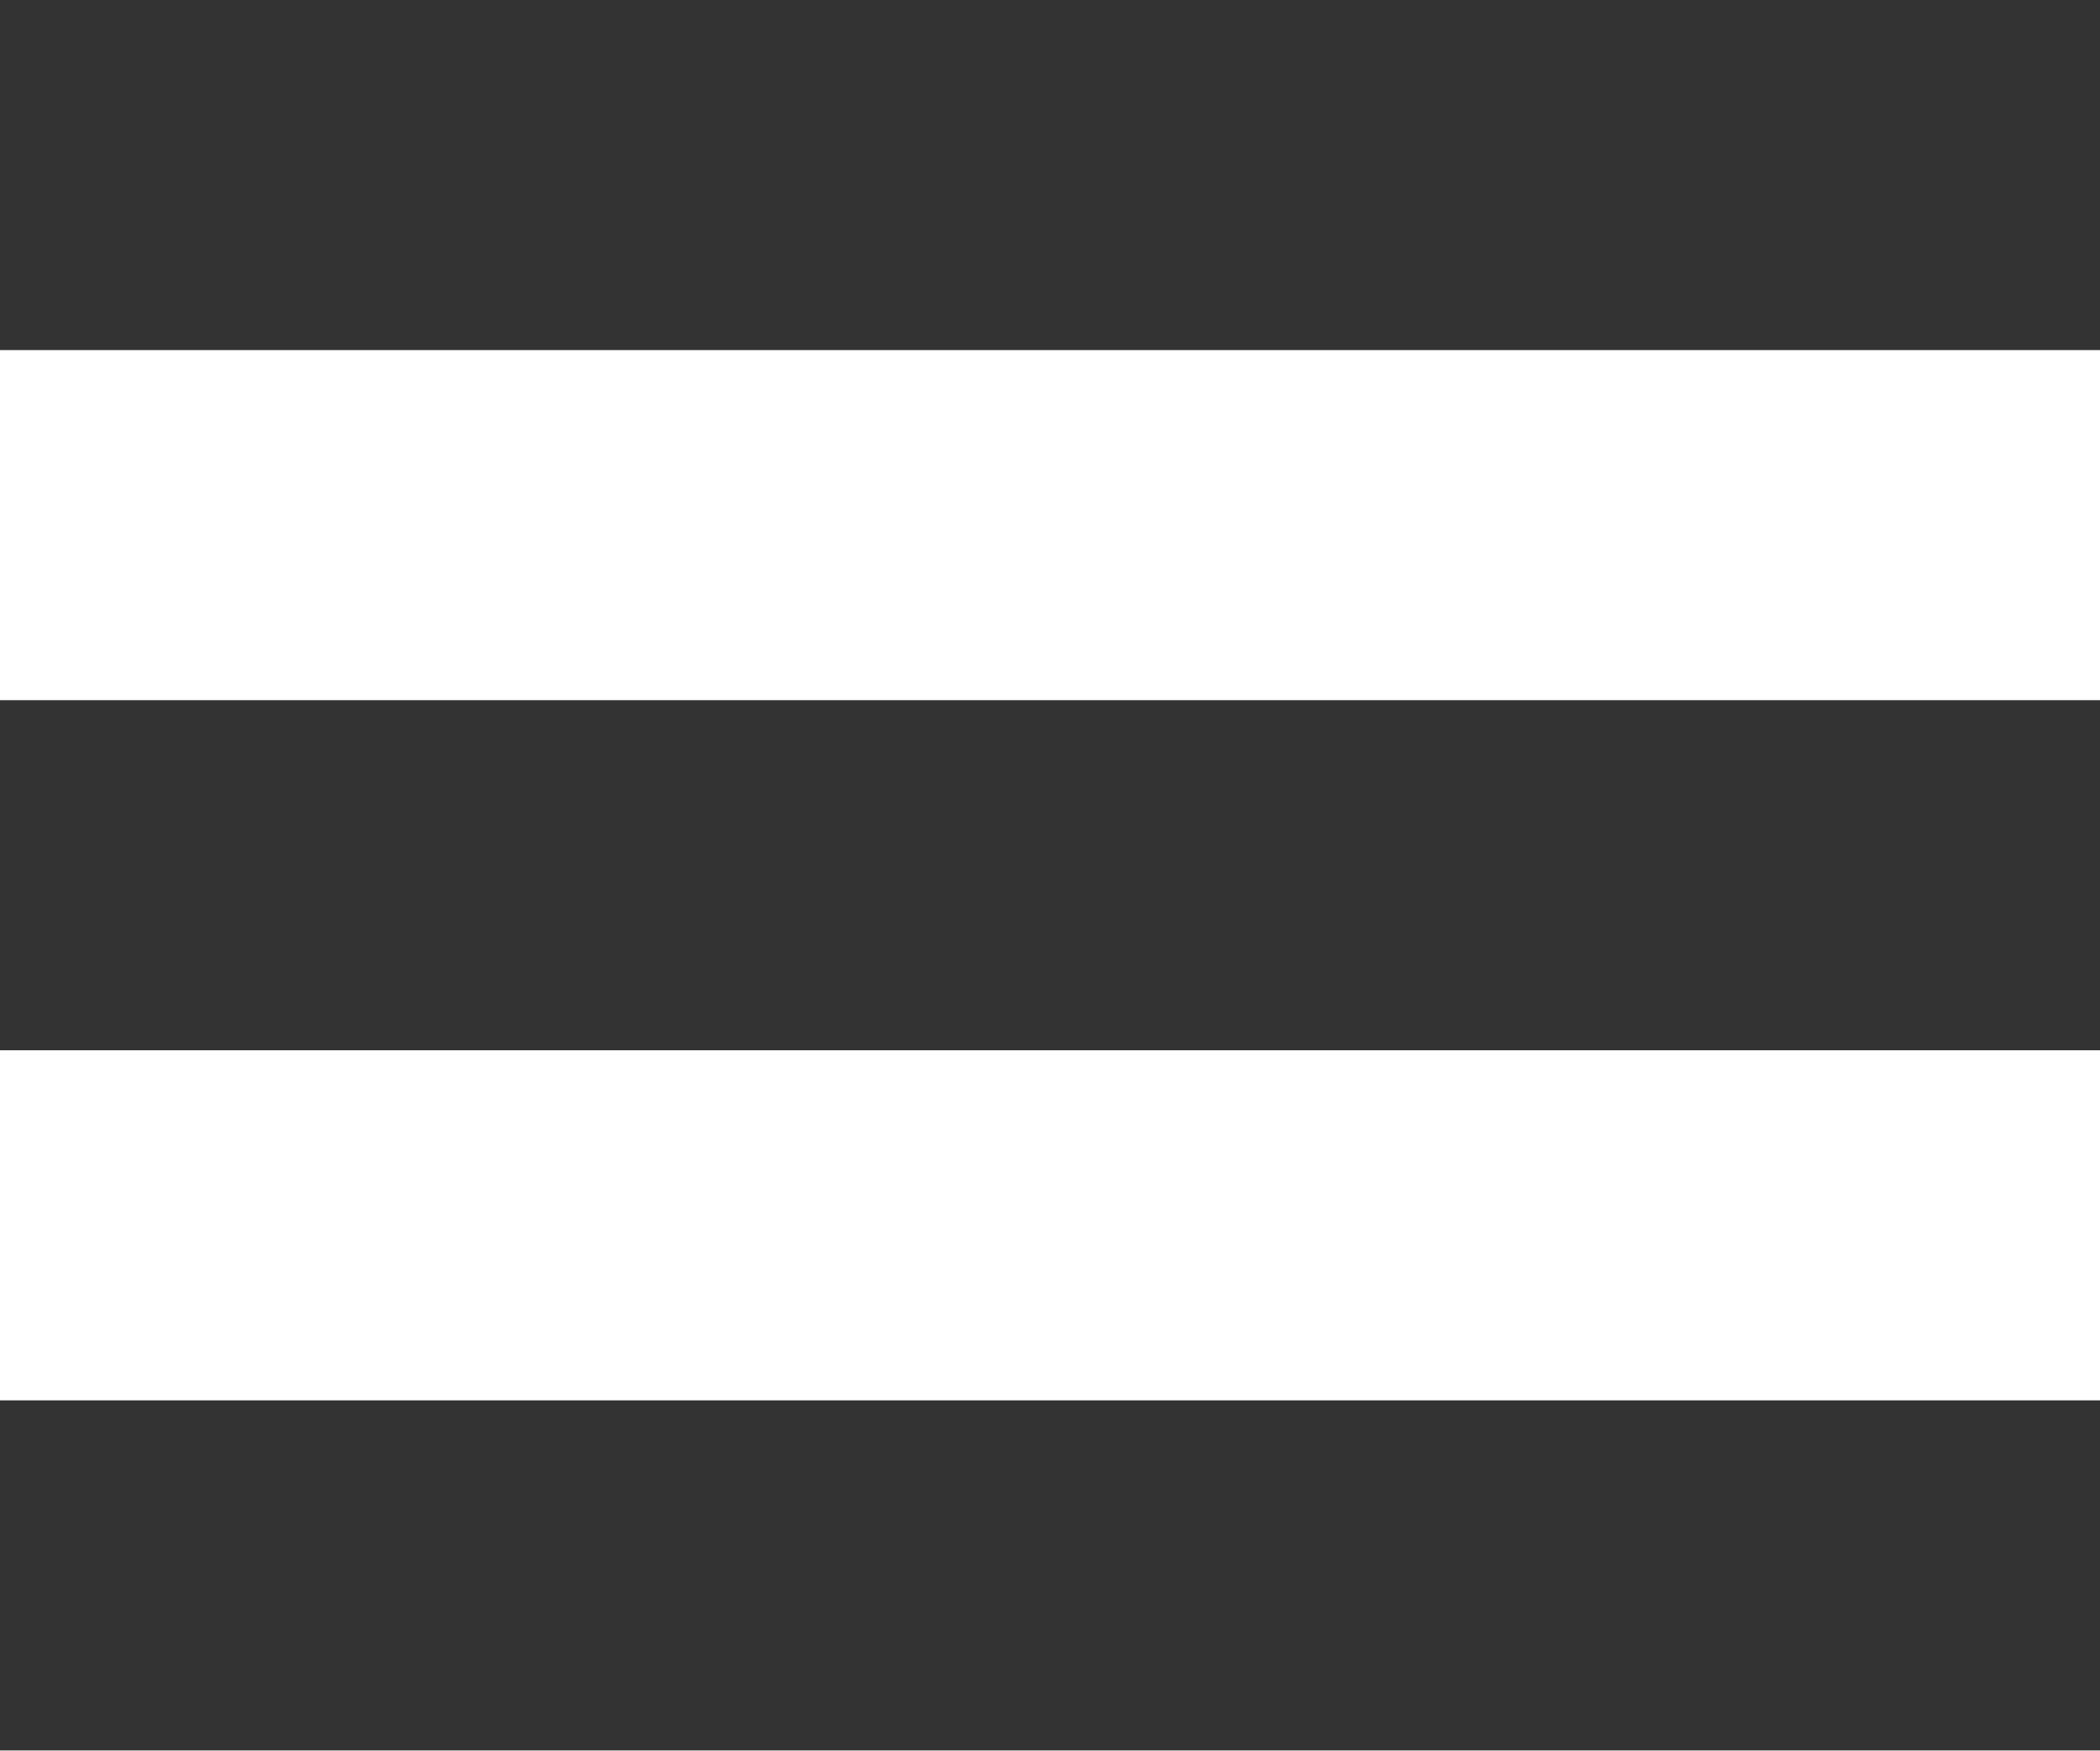
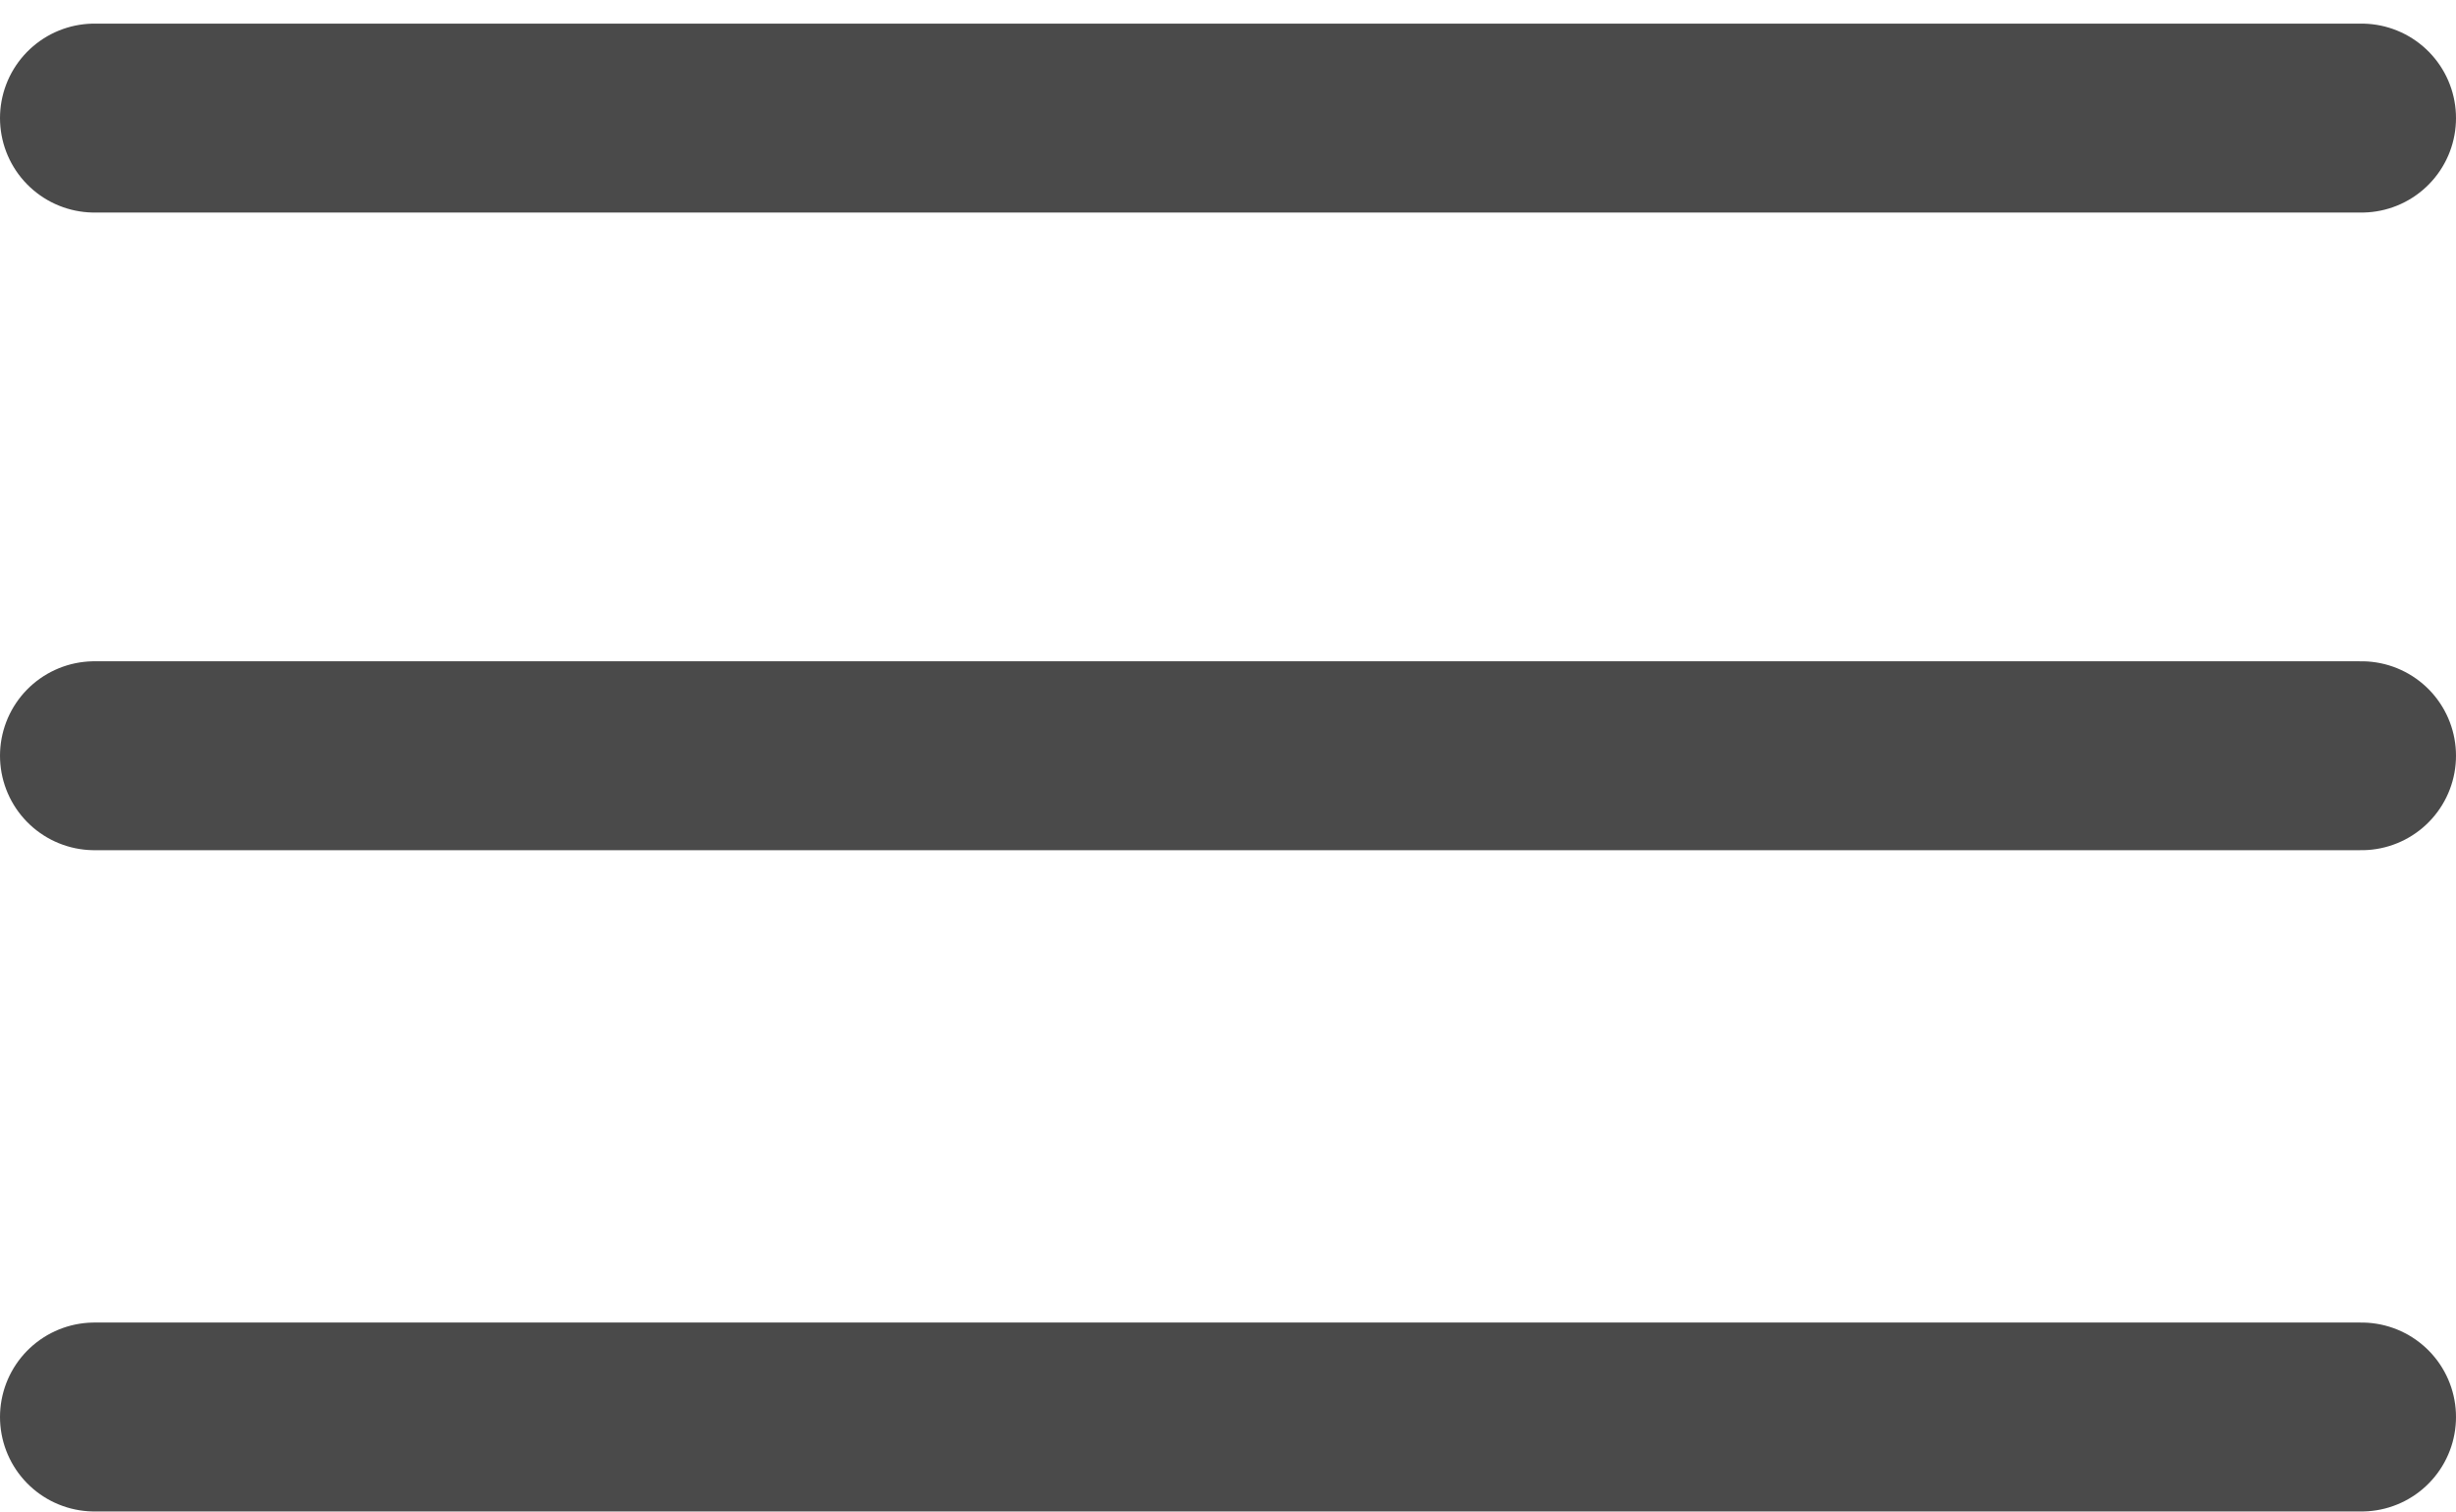
- <svg xmlns="http://www.w3.org/2000/svg" width="24px" height="20px" viewBox="0 0 24 20" version="1.1">
+ <svg xmlns="http://www.w3.org/2000/svg" width="26px" height="16px" viewBox="0 0 26 16" version="1.1">
  <defs />
-   <g id="metafora" stroke="none" stroke-width="1" fill="none" fill-rule="evenodd">
-     <g id="Desktop-HD-Copy" transform="translate(-16, -161)" fill="#333333">
-       <g id="bars" transform="translate(12, 161)">
-         <rect id="Rectangle" x="4" y="0" width="24" height="4" />
-         <rect id="Rectangle-Copy" x="4" y="16" width="24" height="4" />
-         <rect id="Rectangle-Copy-2" x="4" y="8" width="24" height="4" />
+   <g id="Symbols" stroke="none" stroke-width="1" fill="none" fill-rule="evenodd" stroke-linecap="round" stroke-linejoin="round">
+     <g id="top-bar-mobile-user" transform="translate(-13, -17)" fill-rule="nonzero" stroke="#4A4A4A" stroke-width="2">
+       <g id="boton-contenidos">
+         <g id="bars" transform="translate(10, 15)">
+           <path d="M4,3.25 L28,3.25" id="Line" />
+           <path d="M4,10 L28,10" id="Line-Copy" />
+           <path d="M4,17 L28,17" id="Line-Copy-2" />
+         </g>
      </g>
    </g>
  </g>
</svg>
